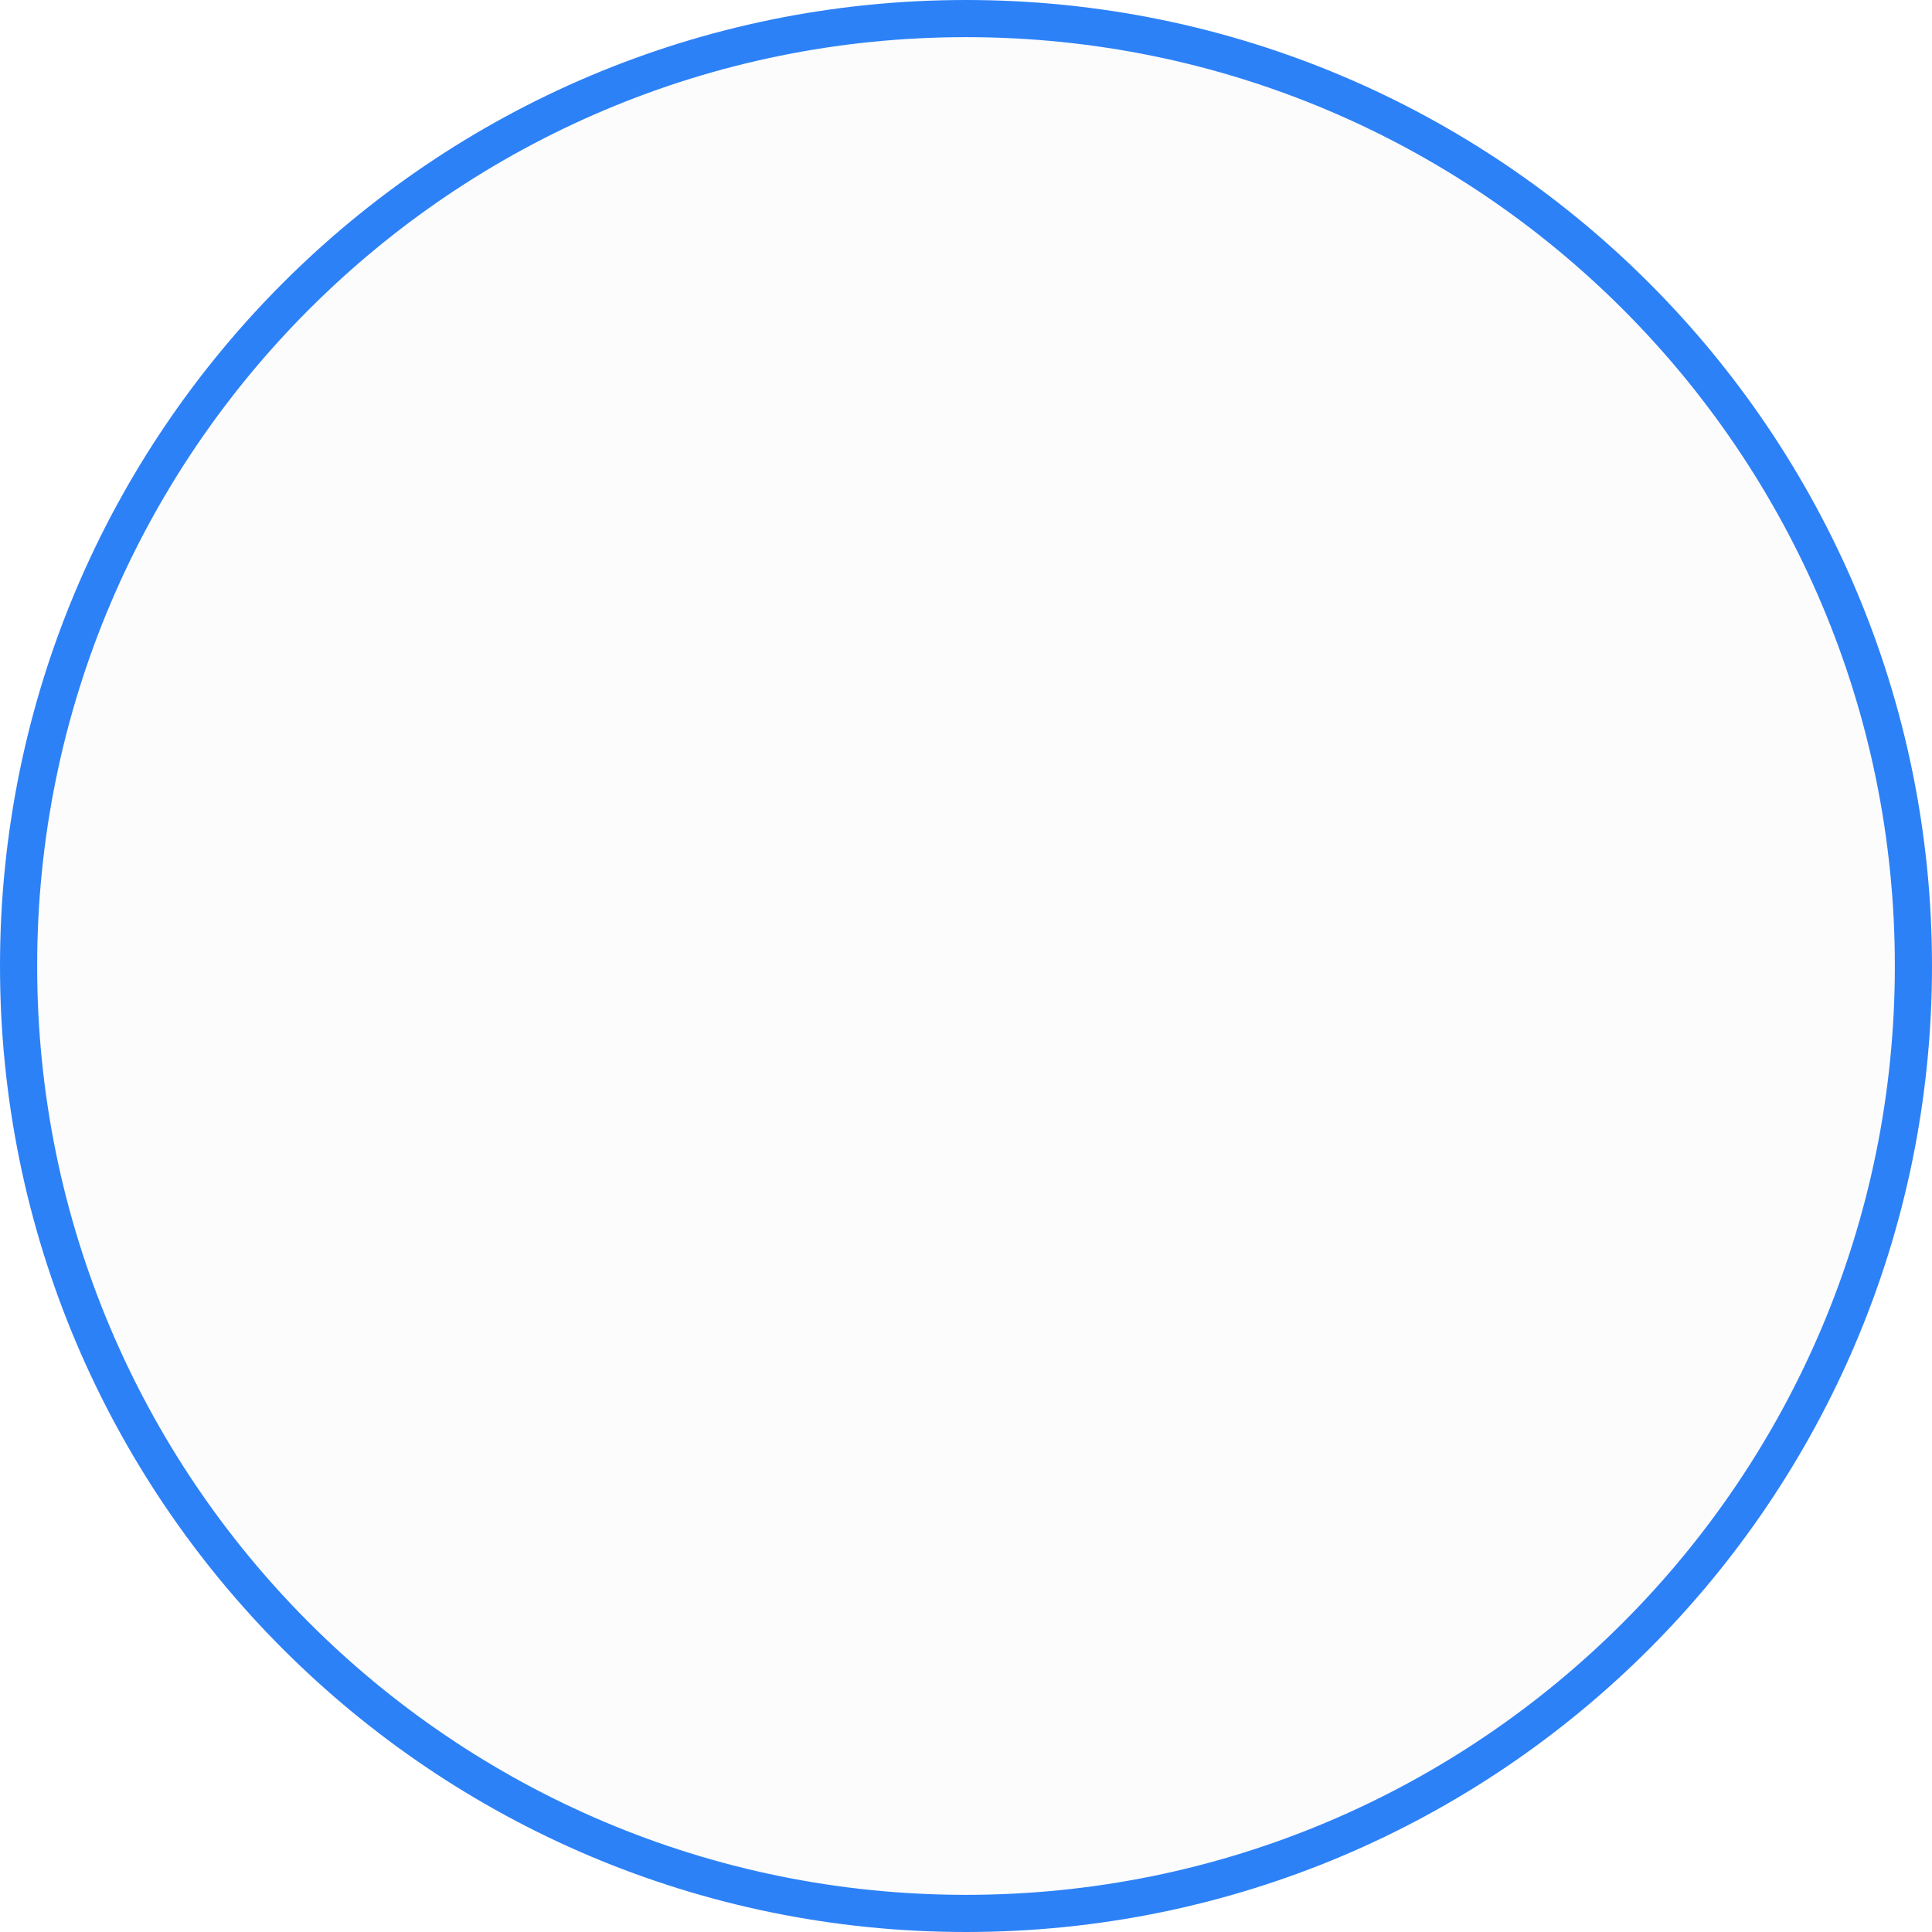
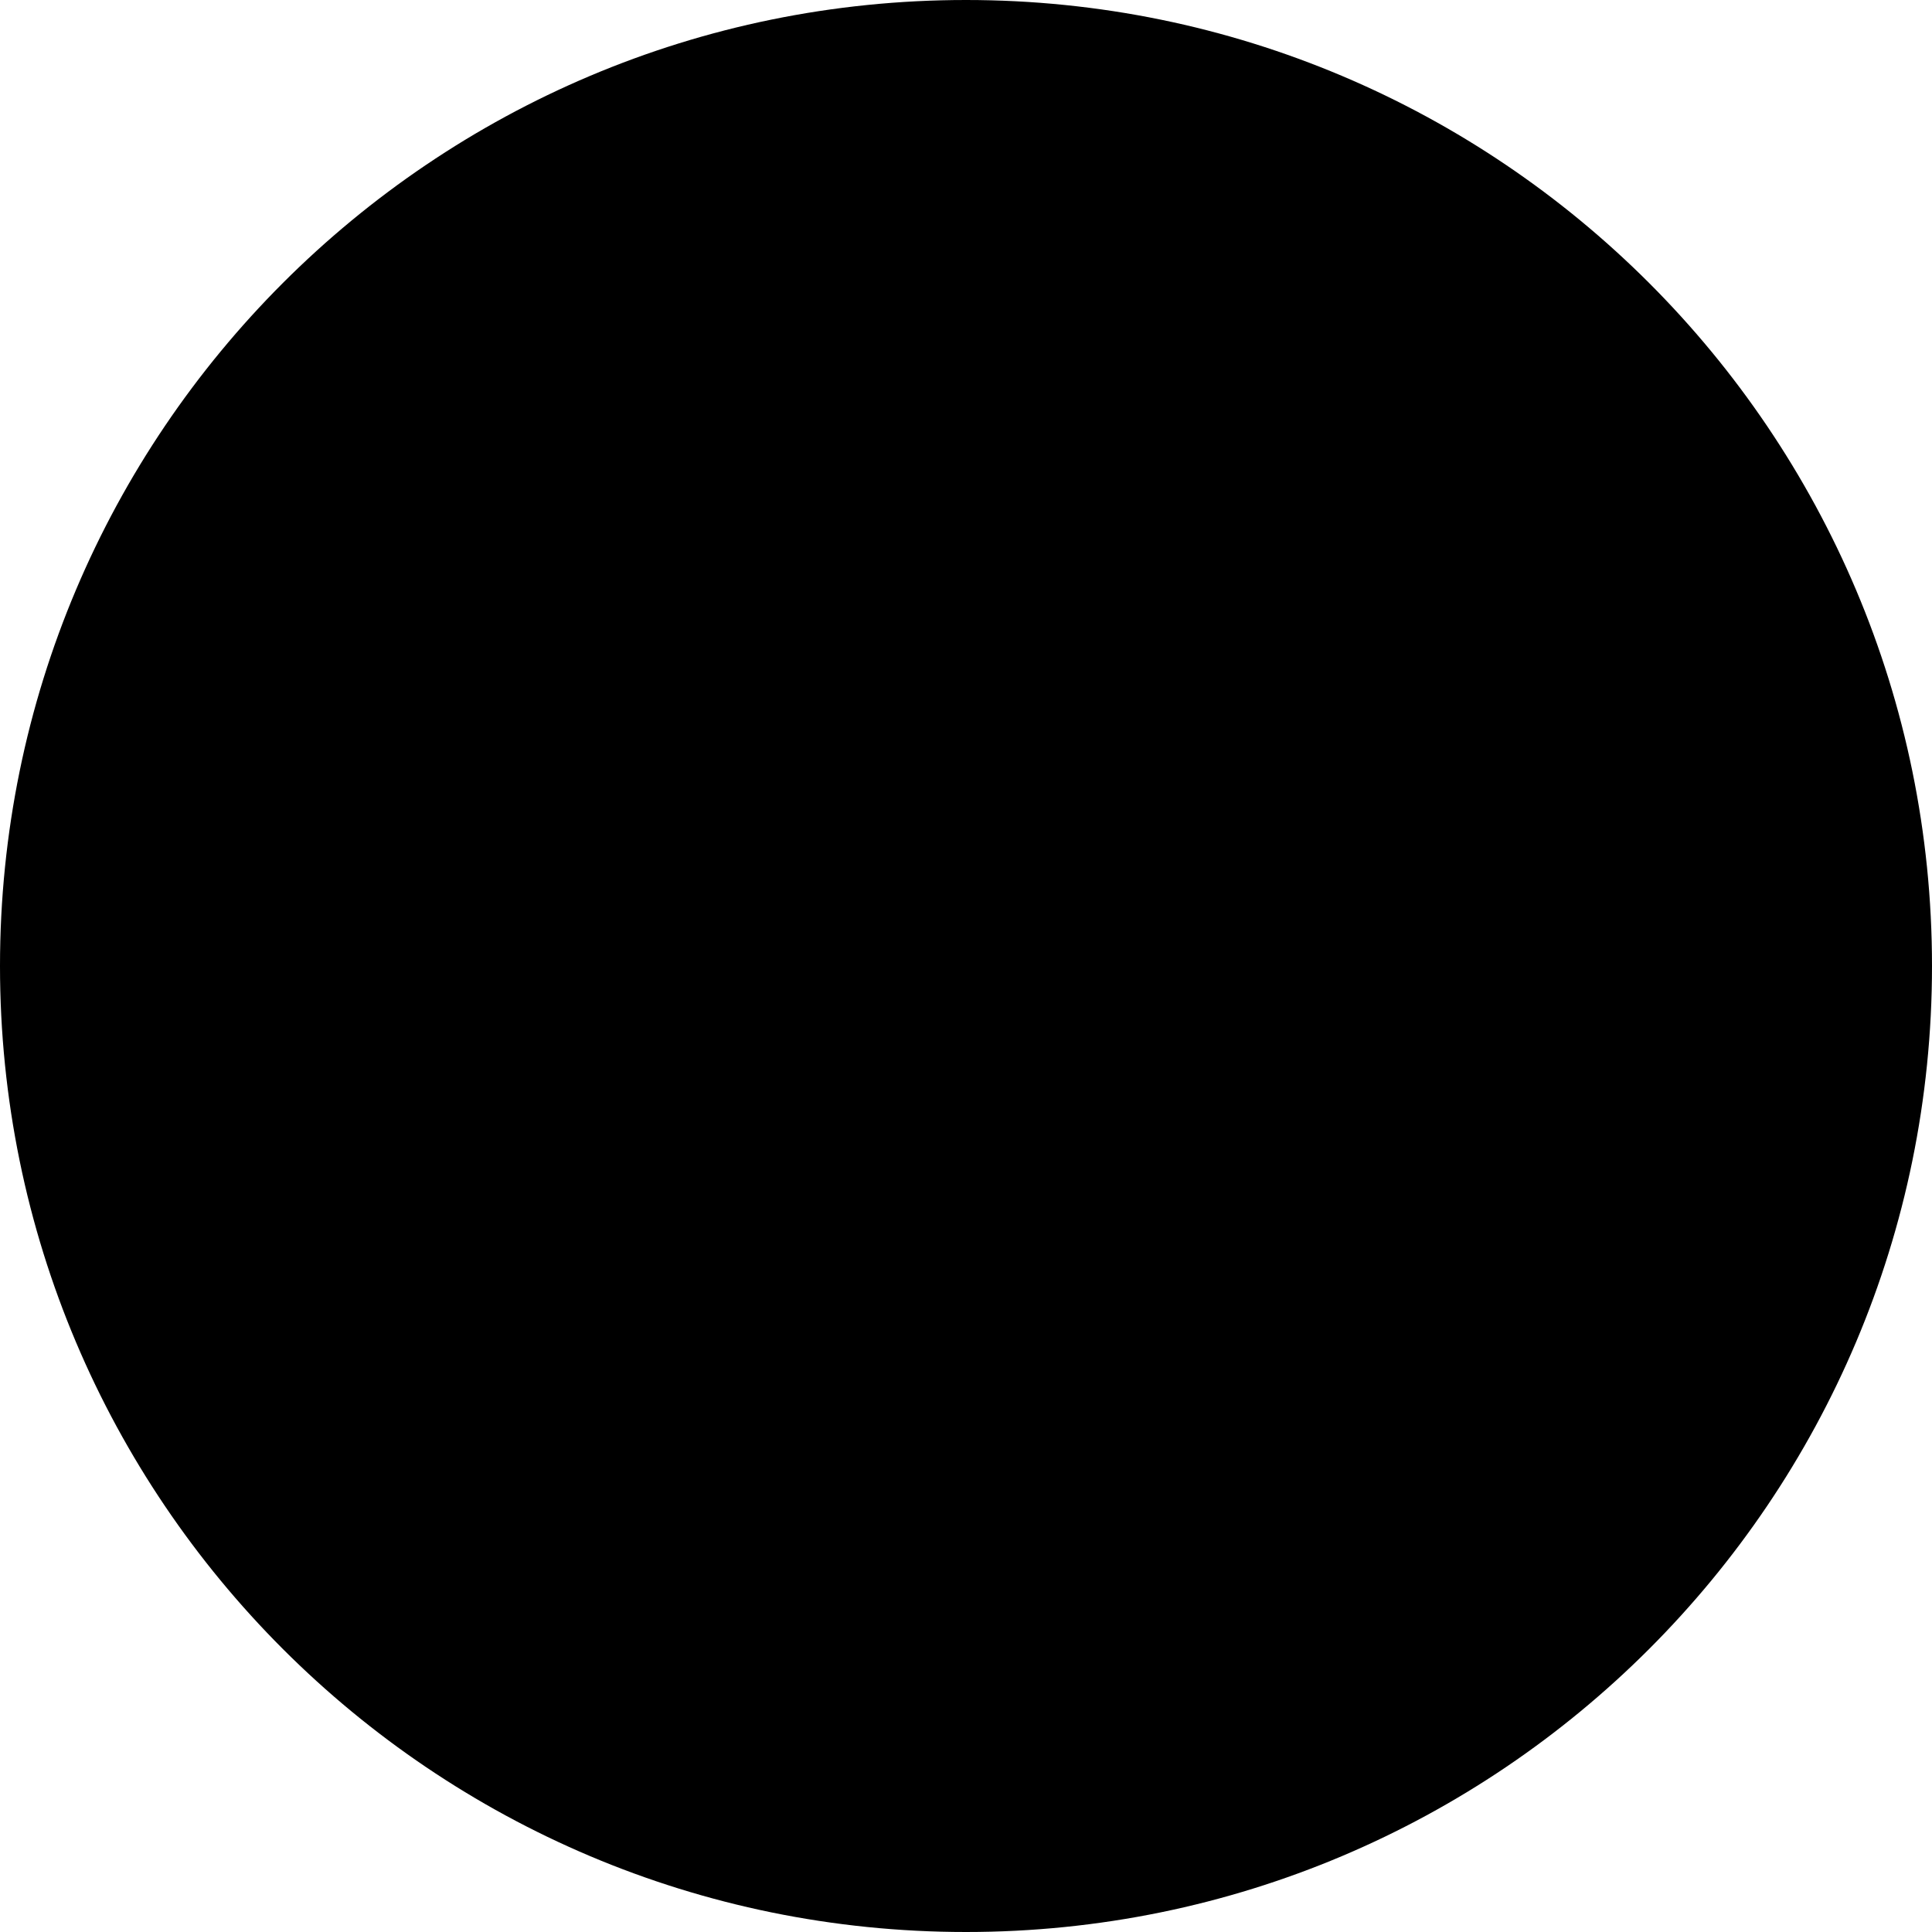
<svg xmlns="http://www.w3.org/2000/svg" width="572" height="572" viewBox="0 0 572 572">
  <defs>
    <style>.a{fill:#fcfcfc;stroke:#2d81f7;stroke-width:11px;}.b{stroke:none;}.c{fill:none;}</style>
  </defs>
-   <g class="a">
-     <circle class="b" cx="286" cy="286" r="286" />
-     <circle class="c" cx="286" cy="286" r="280.5" />
+   <g className="a">
+     <circle className="b" cx="286" cy="286" r="286" />
+     <circle className="c" cx="286" cy="286" r="280.5" />
  </g>
</svg>
